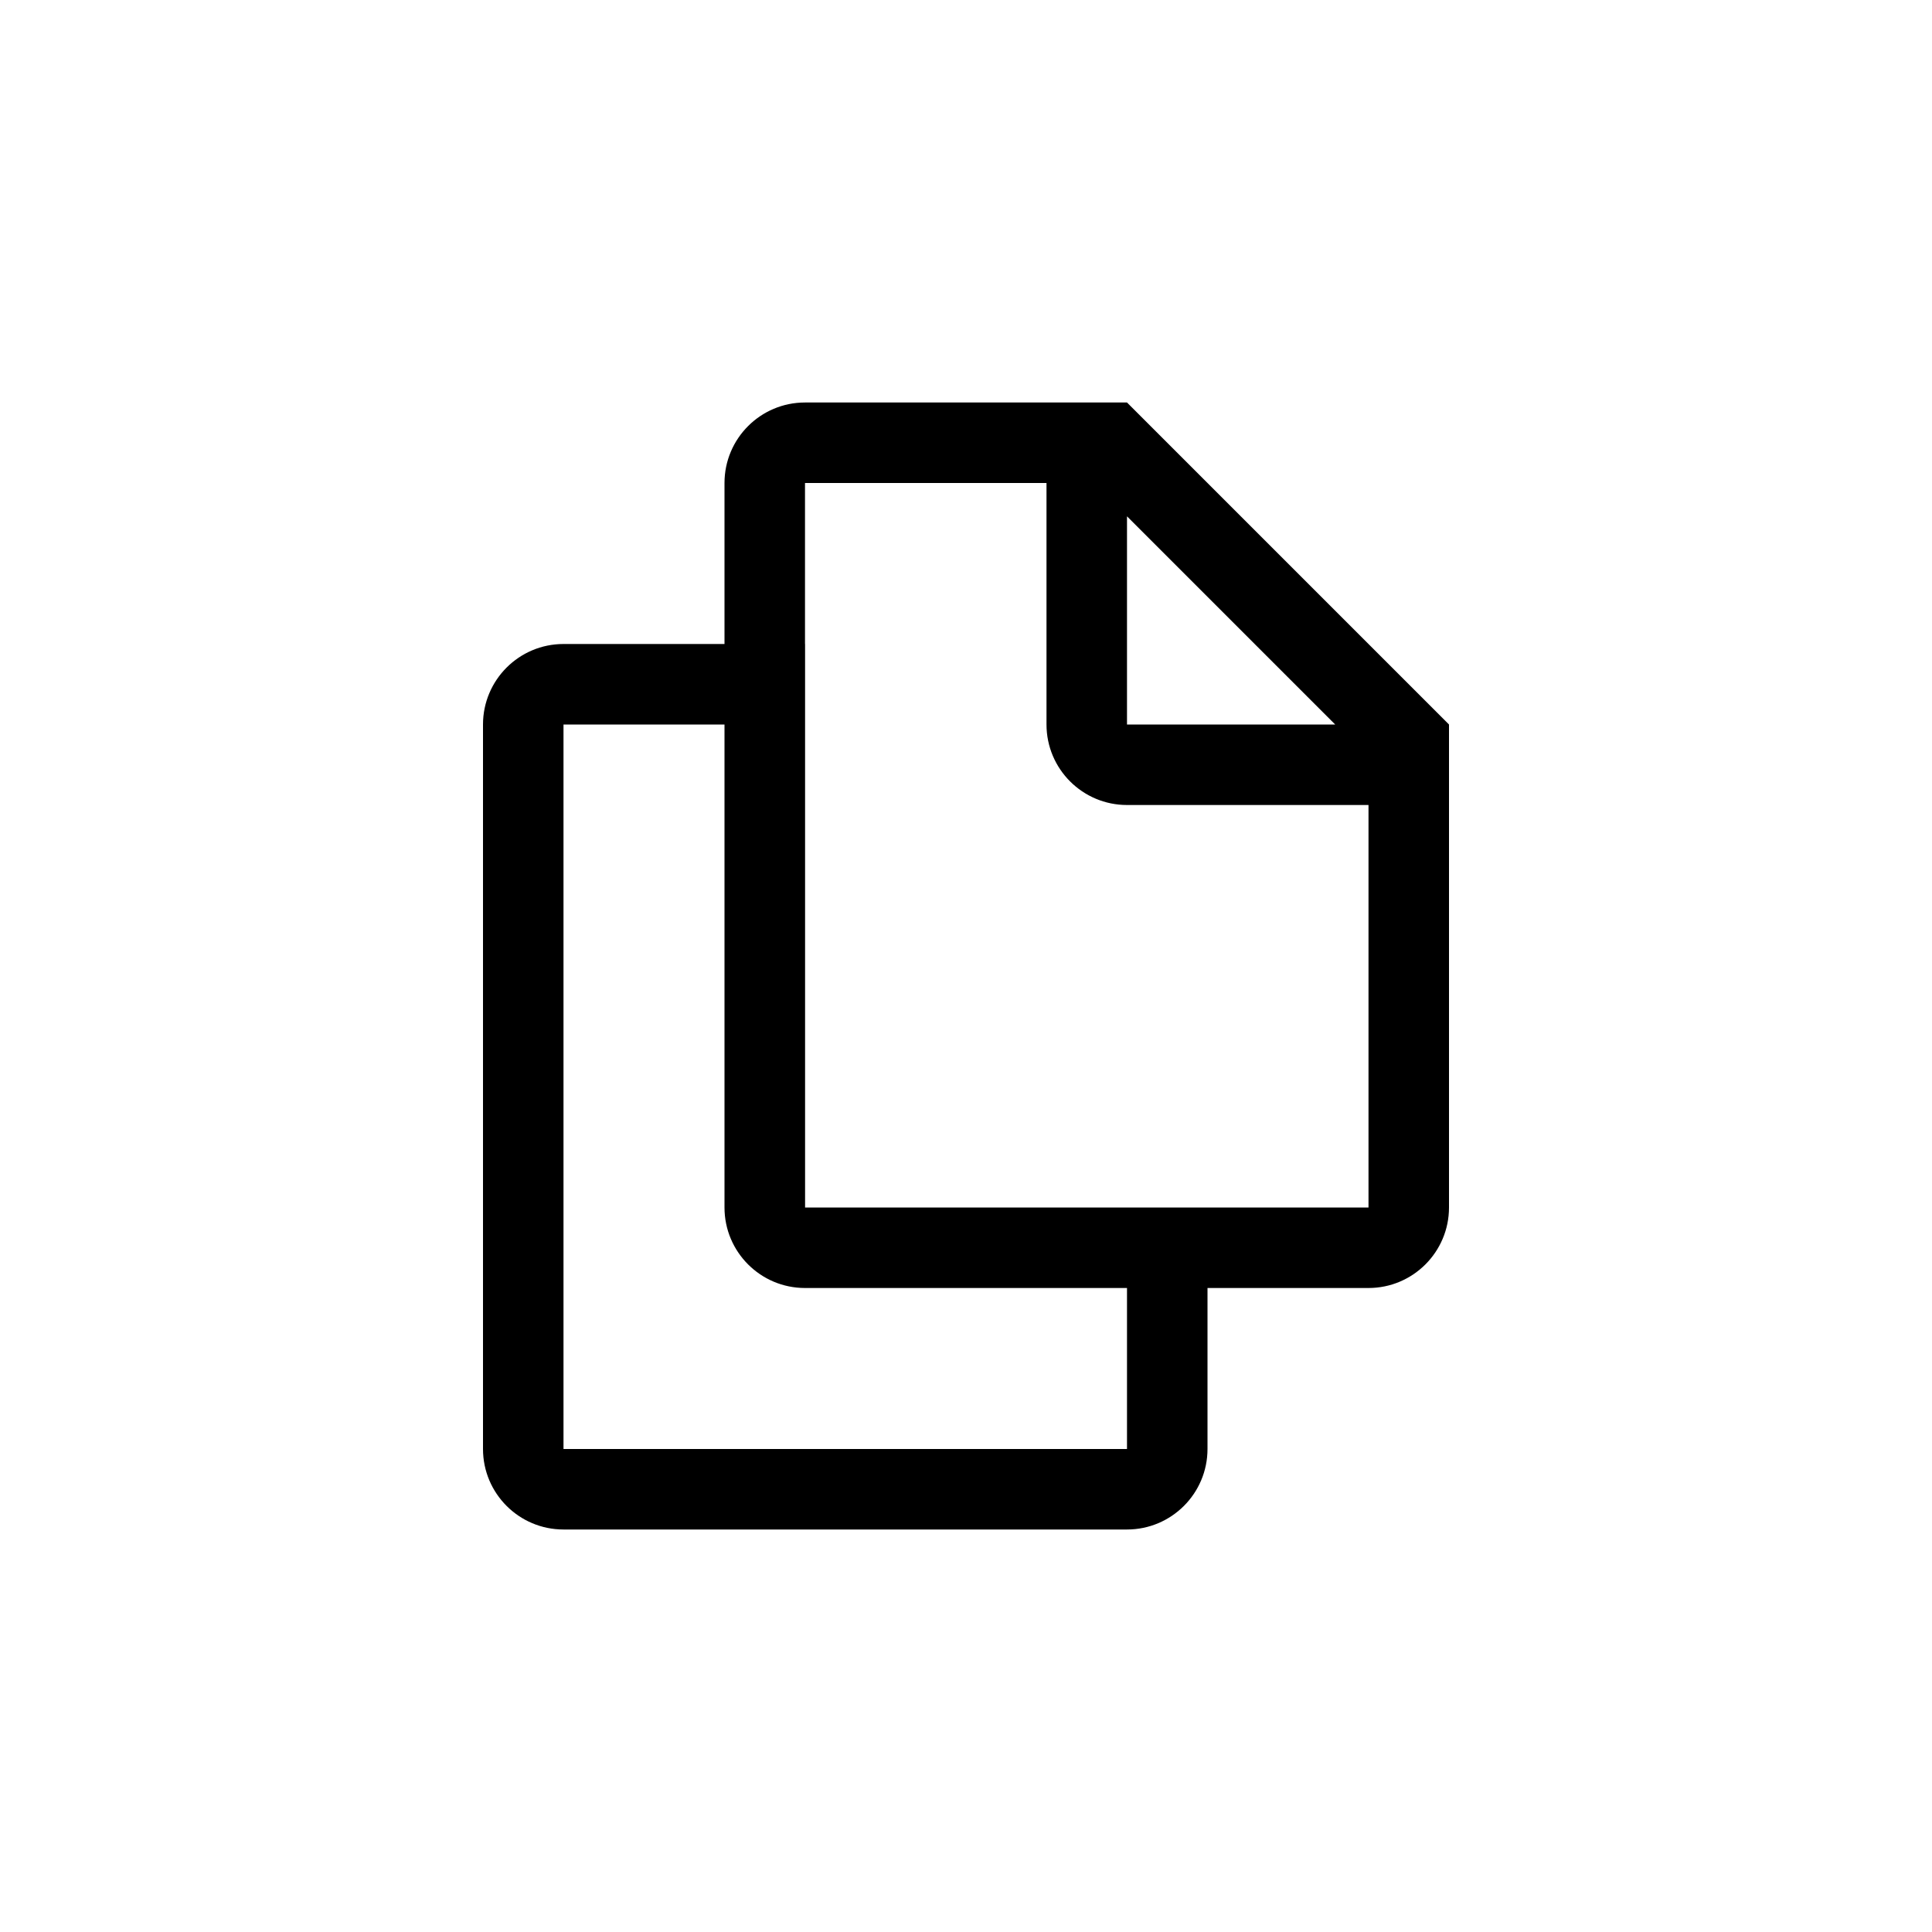
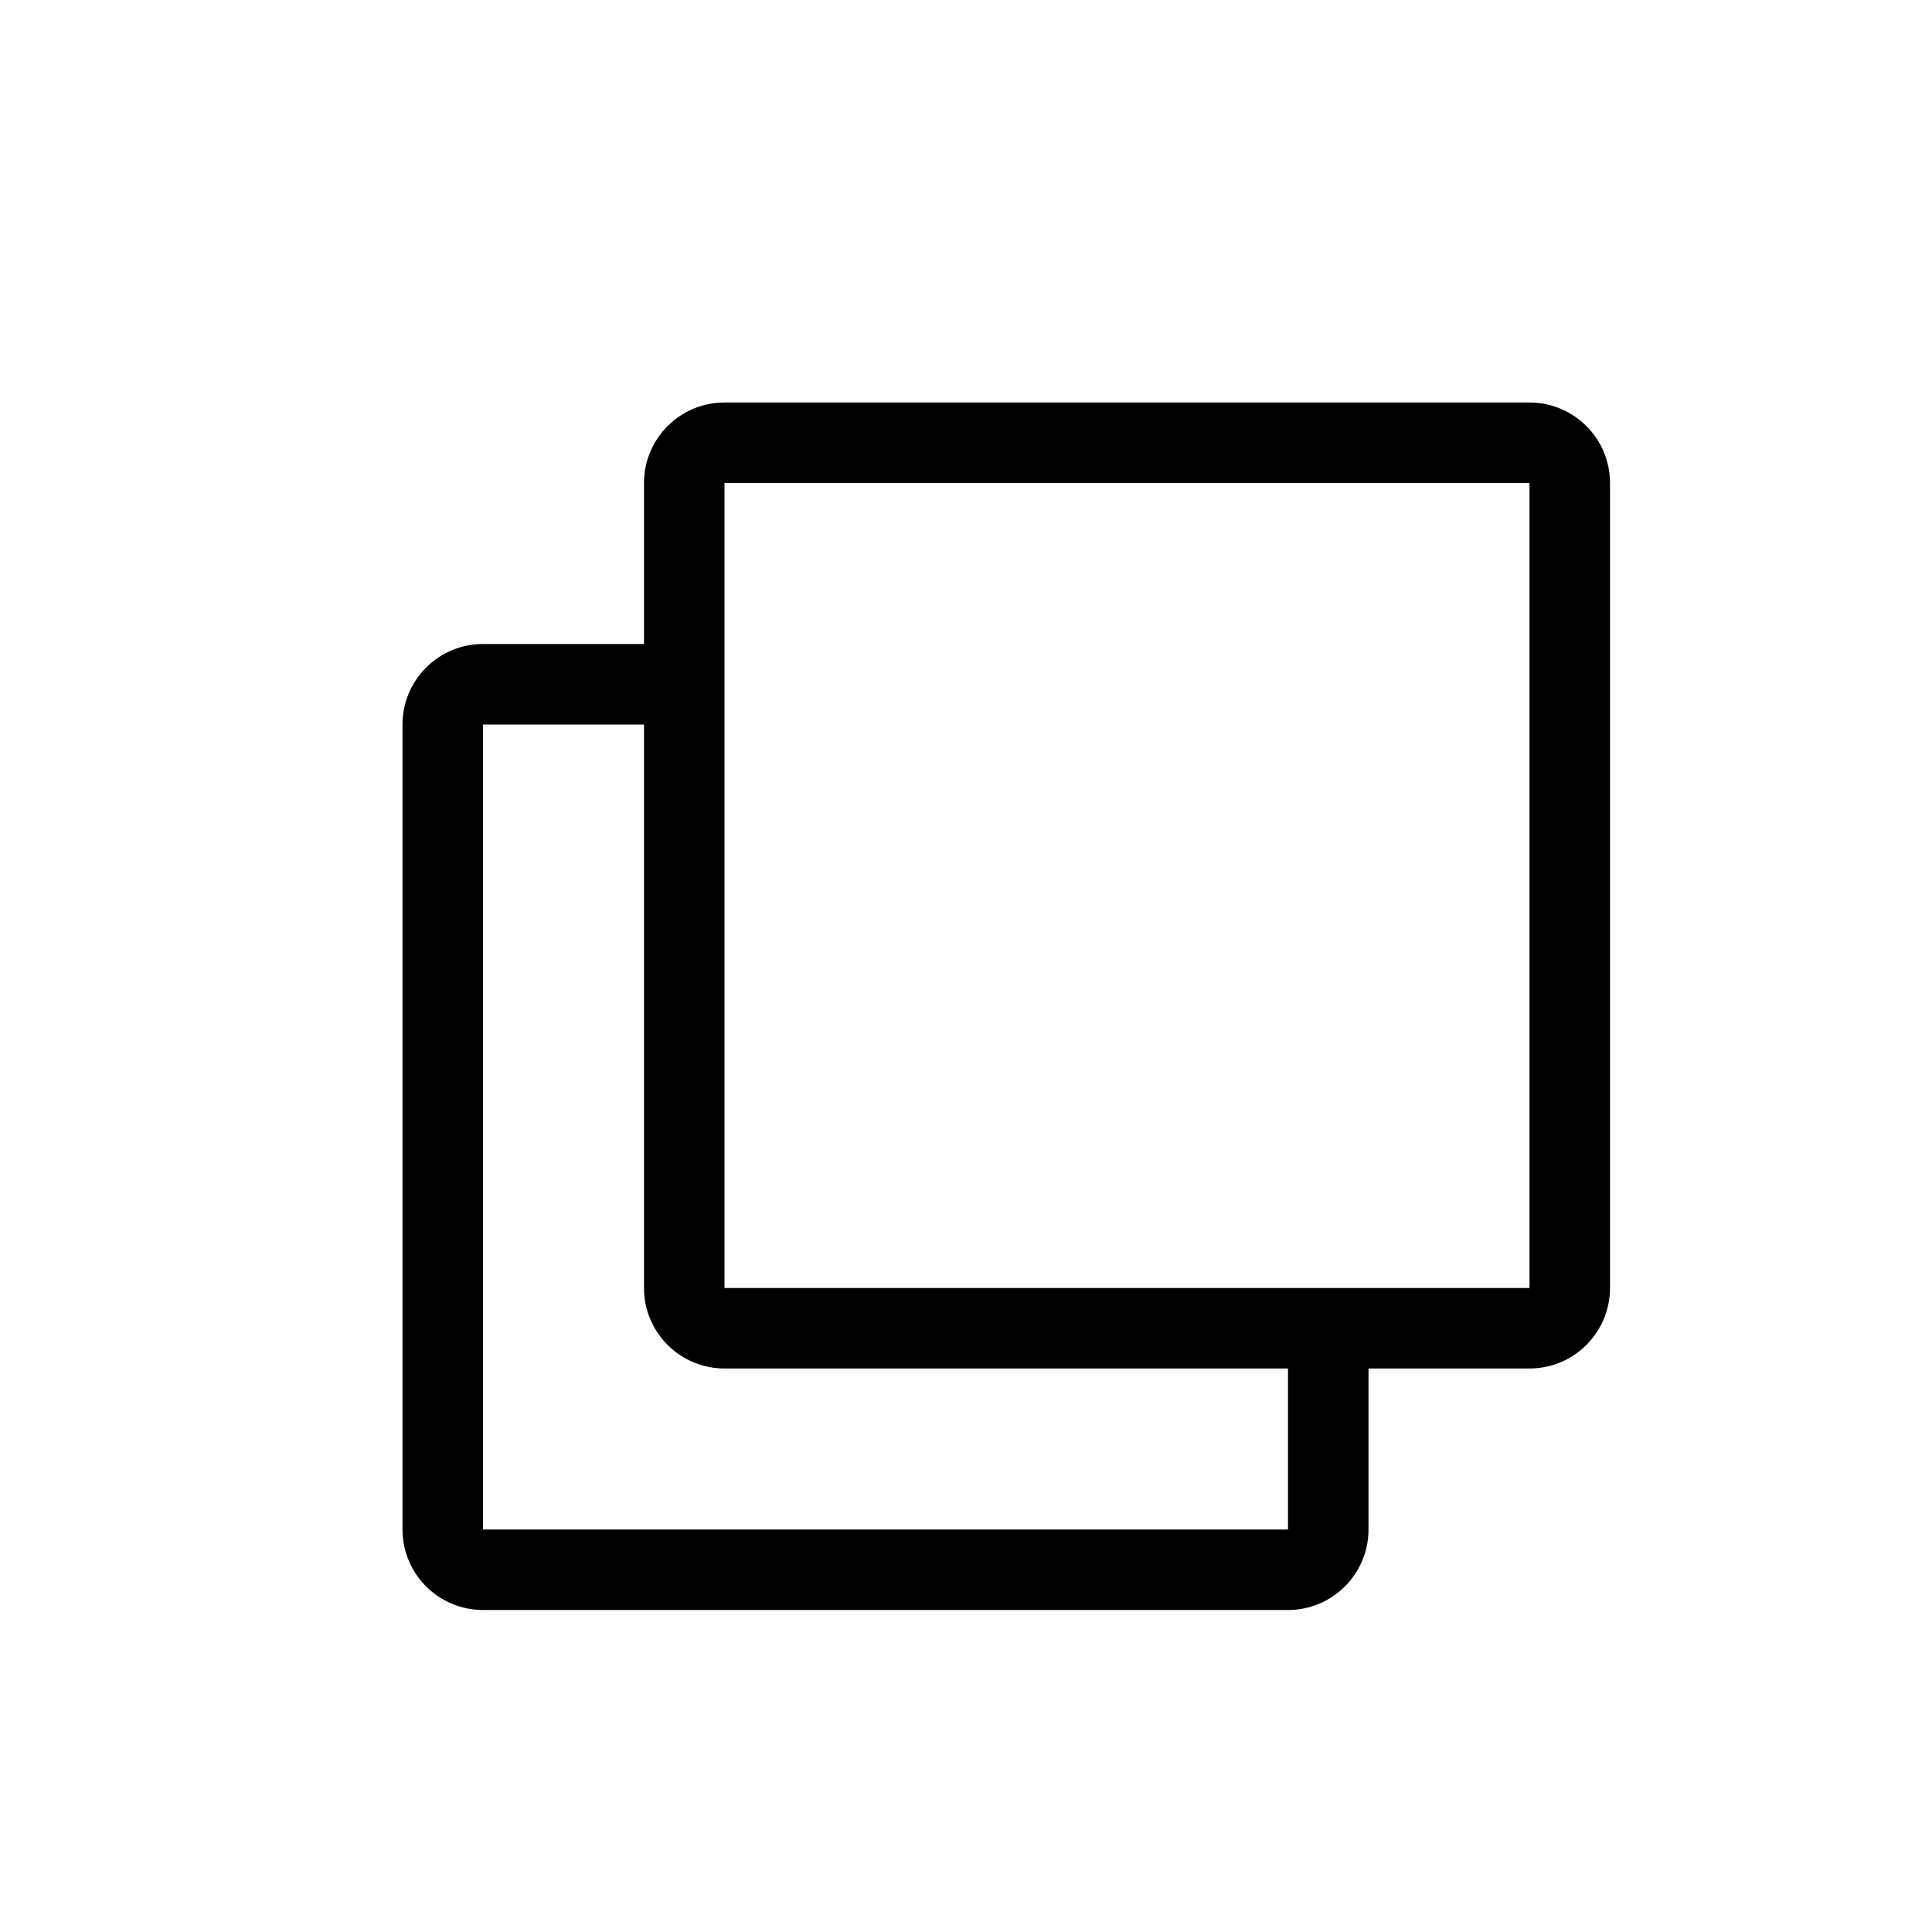
<svg xmlns="http://www.w3.org/2000/svg" width="24" height="24" viewBox="0 0 24 24">
-   <path d="M7,8 L10.001,8 L10.001,15.002 L15,15.002 L15,18 C15,18.552 14.552,19 14,19 L7,19 C6.448,19 6,18.552 6,18 L6,9 C6,8.448 6.448,8 7,8 Z M9,9 L7,9 L7,18 L14,18 L14,15.997 L10,15.998 C9.448,15.998 9,15.551 9,14.998 L9,9 Z M10,5 L14,5 L14,9 L18,9 L18,15 C18,15.552 17.552,16 17,16 L10,16 C9.448,16 9,15.552 9,15 L9,6 C9,5.448 9.448,5 10,5 Z M13,6 L10,6 L10,15 L17,15 L17,10 L14,10 C13.448,10 13,9.552 13,9 L13,6 Z M13,5 L14,5 L18,9 L18,10 L14,10 C13.448,10 13,9.552 13,9 L13,5 Z M14,6.414 L14,9 L16.586,9 L14,6.414 Z" />
+   <path d="M19,5 C19.552,5 20,5.448 20,6 L20,16 C20,16.552 19.552,17 19,17 L17,17 L17,19 C17,19.552 16.552,20 16,20 L6,20 C5.448,20 5,19.552 5,19 L5,9 C5,8.448 5.448,8 6,8 L8,8 L8,6 C8,5.448 8.448,5 9,5 L19,5 Z M8,9 L6,9 L6,19 L16,19 L16,17 L9,17 C8.448,17 8,16.552 8,16 L8,9 Z M19,6 L9,6 L9,16 L19,16 L19,6 Z" />
</svg>
